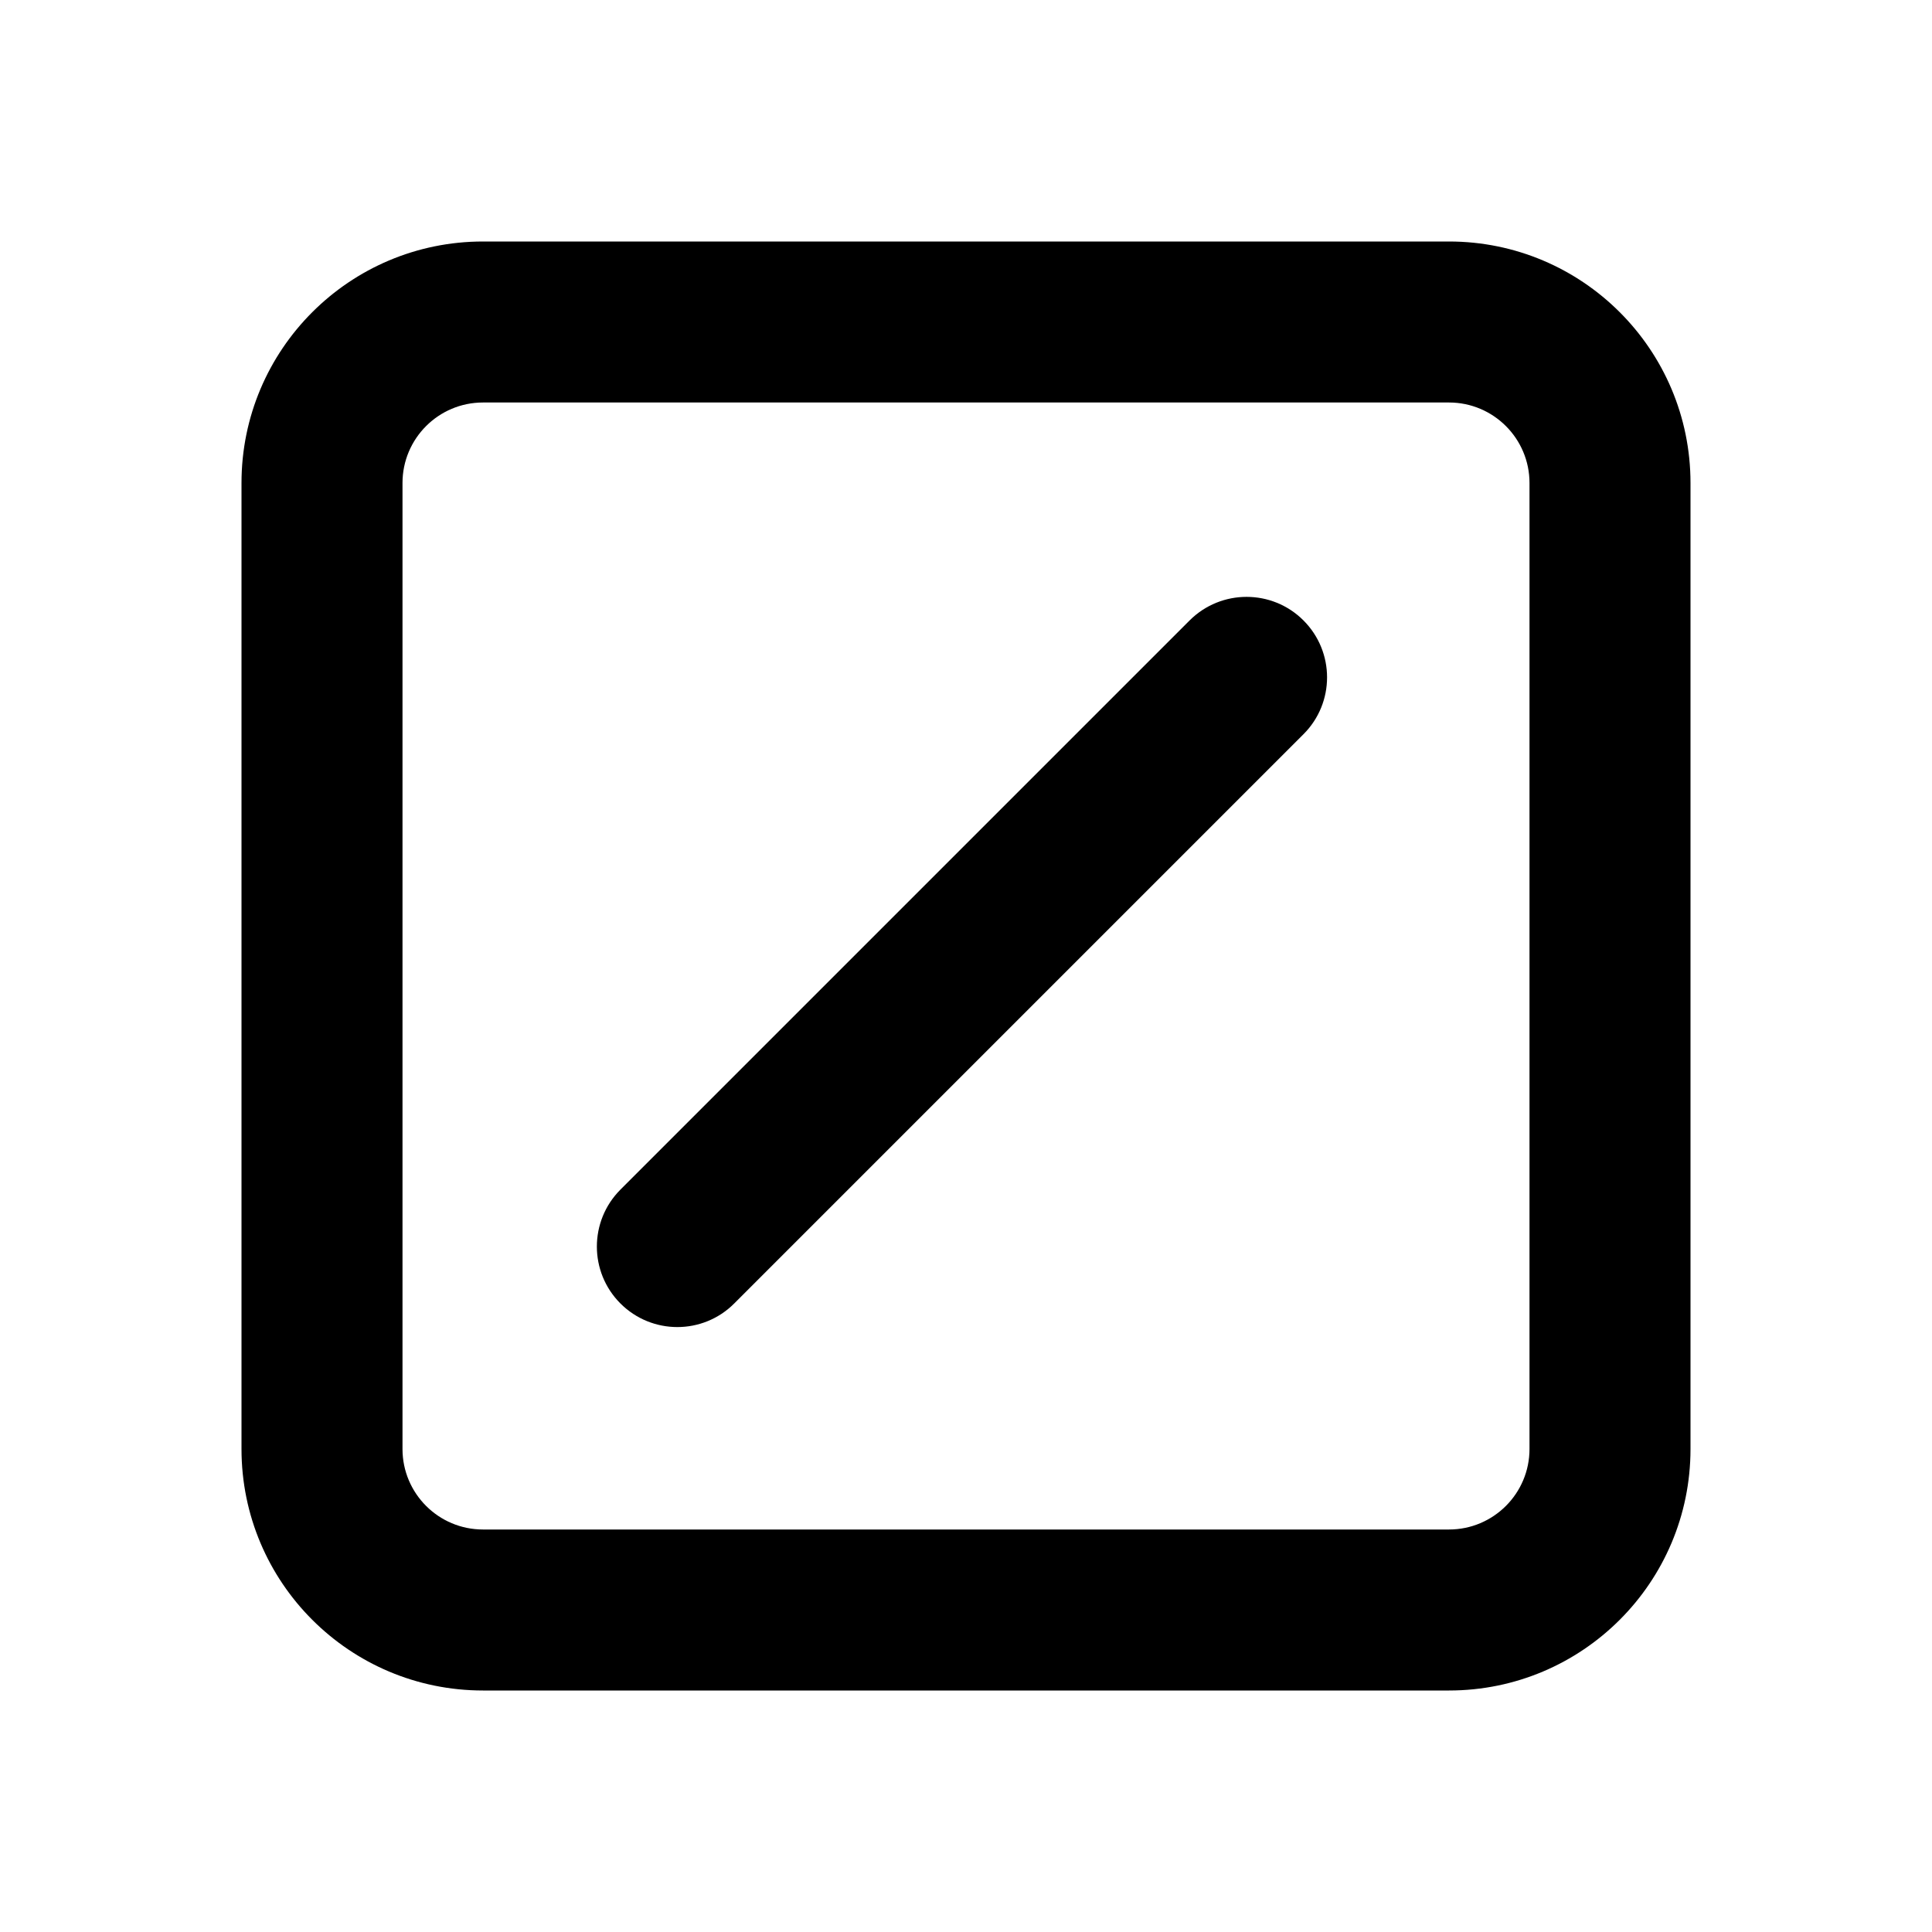
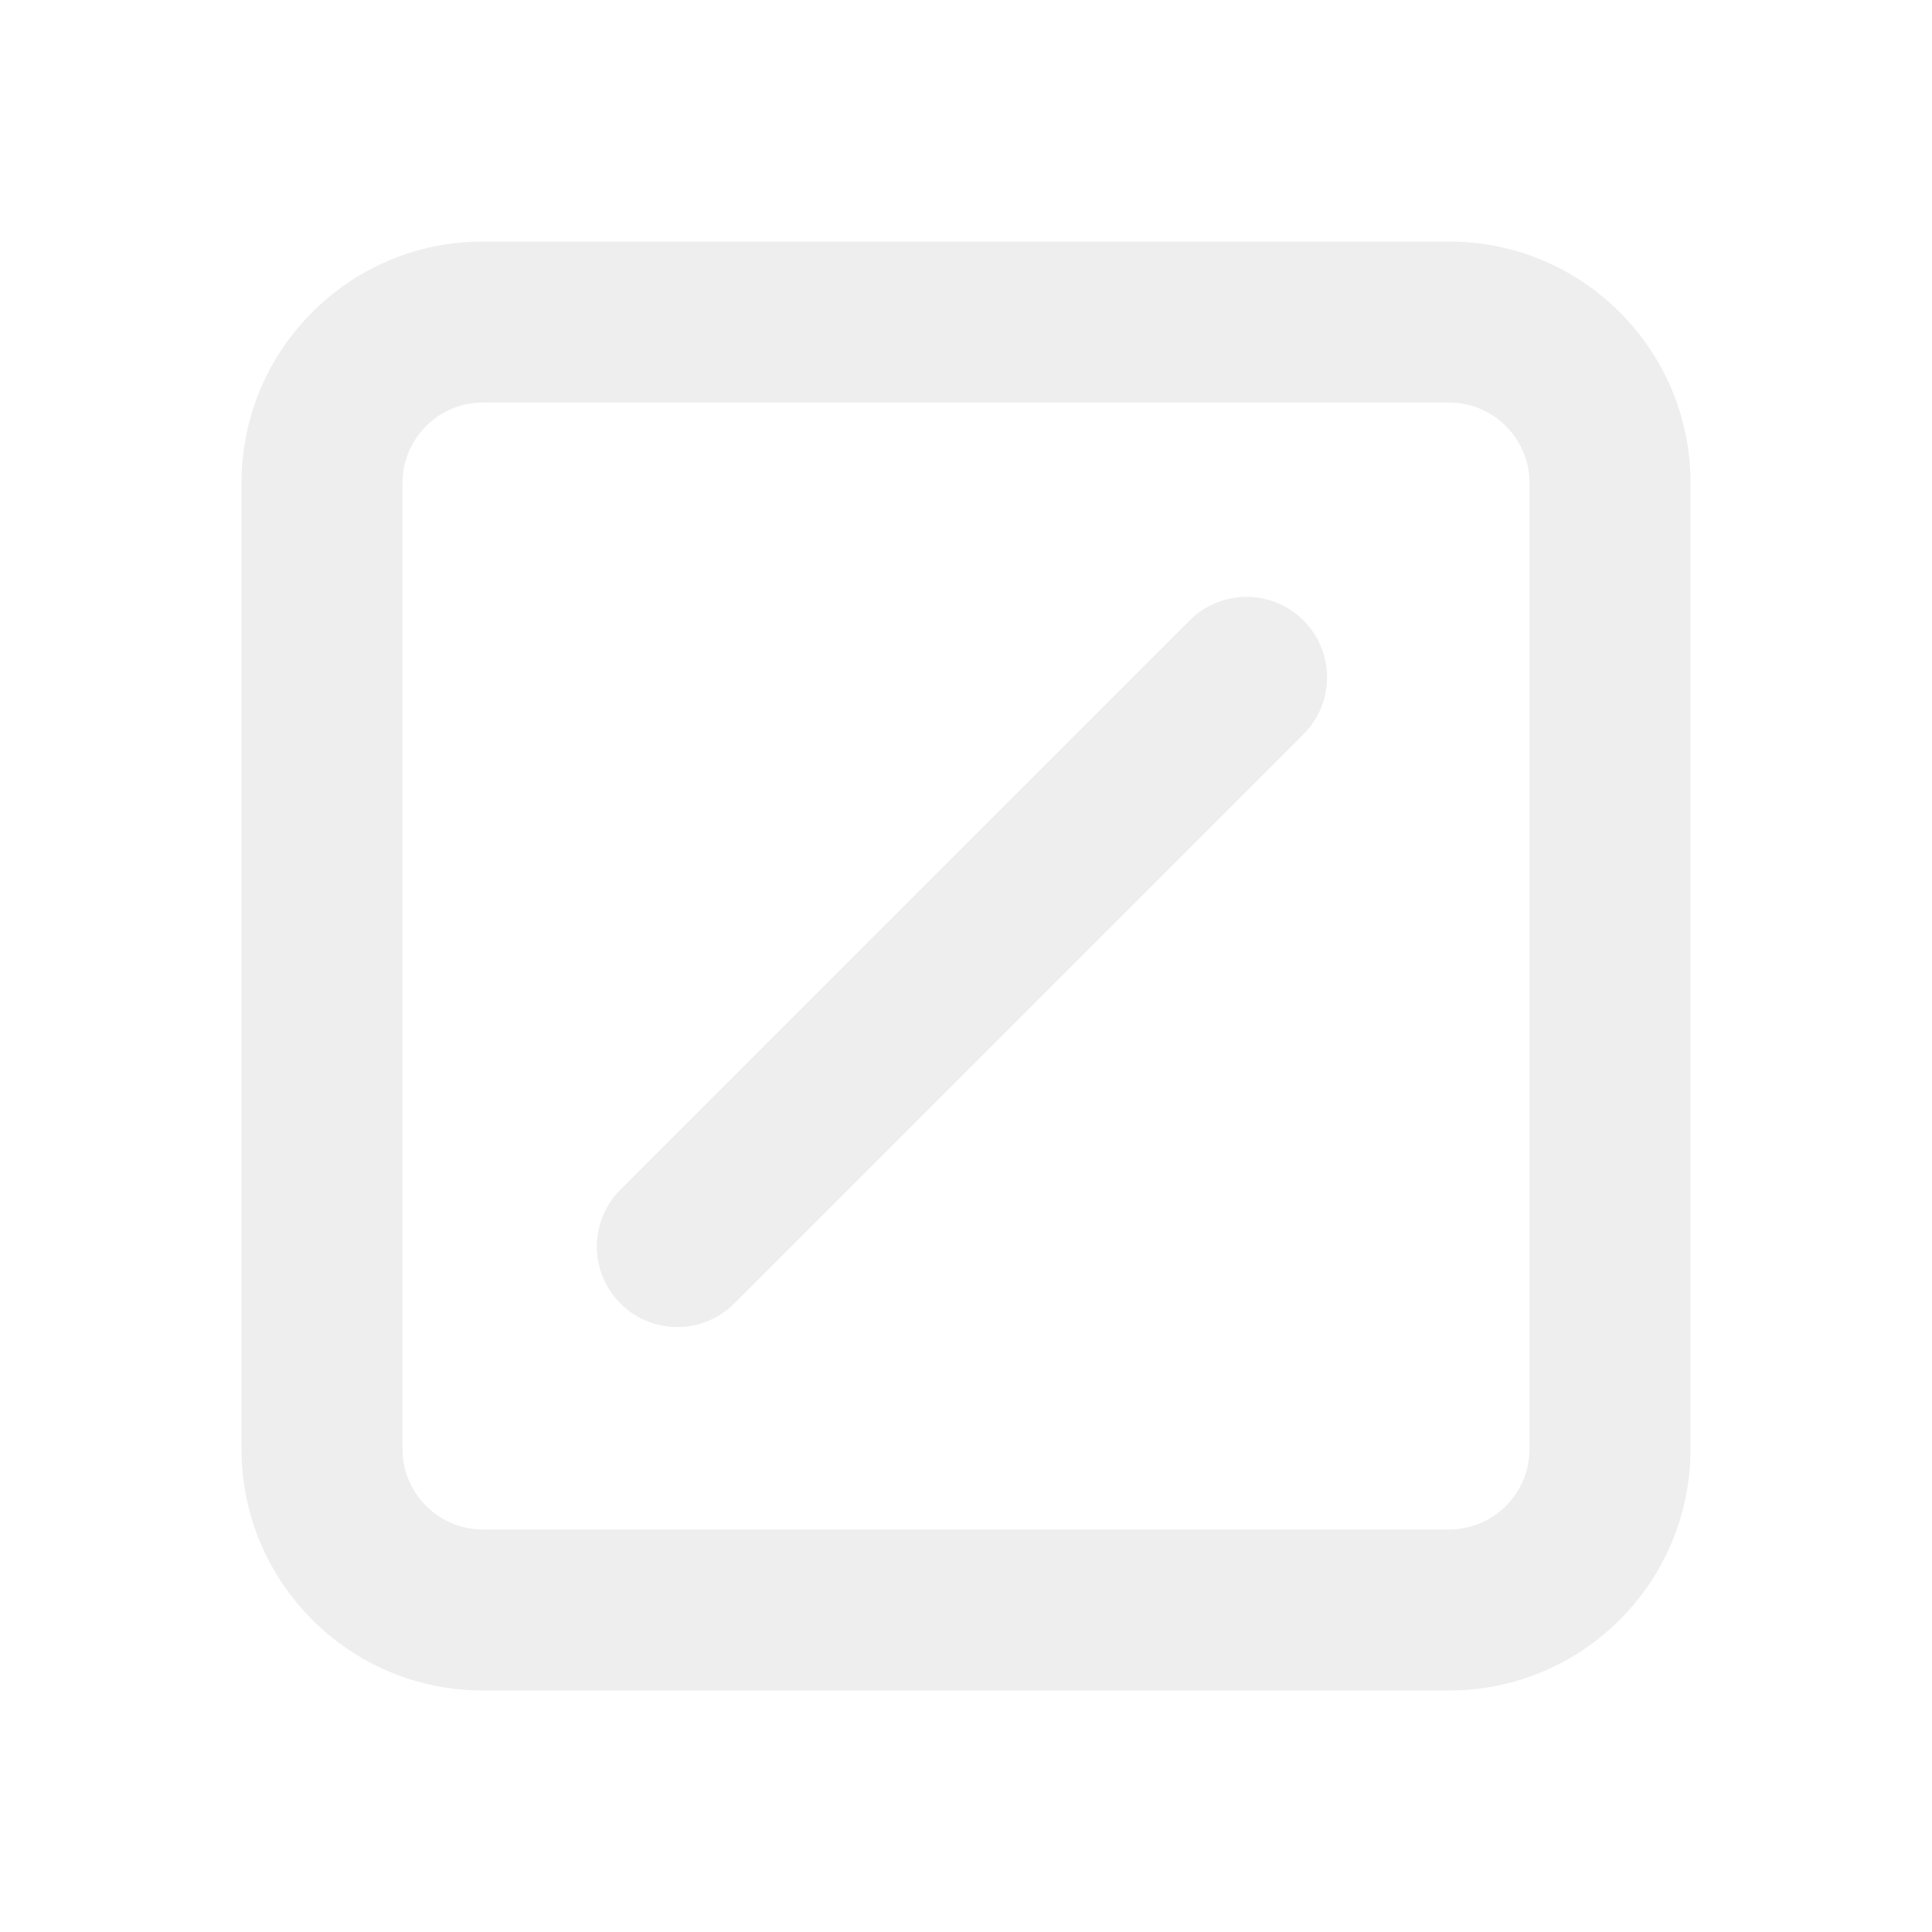
<svg xmlns="http://www.w3.org/2000/svg" width="24" height="24" viewBox="0 0 24 24" fill="none">
-   <path d="M16.192 7.707C15.802 7.317 15.169 7.317 14.778 7.707L7.707 14.778C7.317 15.169 7.317 15.802 7.707 16.192C8.098 16.583 8.731 16.583 9.121 16.192L16.192 9.121C16.583 8.731 16.583 8.098 16.192 7.707Z" fill="#000000" />
-   <path fill-rule="evenodd" clip-rule="evenodd" d="M3 6C3 4.343 4.343 3 6 3H18C19.657 3 21 4.343 21 6V18C21 19.657 19.657 21 18 21H6C4.343 21 3 19.657 3 18V6ZM6 5H18C18.552 5 19 5.448 19 6V18C19 18.552 18.552 19 18 19H6C5.448 19 5 18.552 5 18V6C5 5.448 5.448 5 6 5Z" fill="#000000" />
+   <path d="M16.192 7.707C15.802 7.317 15.169 7.317 14.778 7.707L7.707 14.778C7.317 15.169 7.317 15.802 7.707 16.192C8.098 16.583 8.731 16.583 9.121 16.192L16.192 9.121C16.583 8.731 16.583 8.098 16.192 7.707Z" fill="#eeeeee" />
+   <path fill-rule="evenodd" clip-rule="evenodd" d="M3 6C3 4.343 4.343 3 6 3H18C19.657 3 21 4.343 21 6V18C21 19.657 19.657 21 18 21H6C4.343 21 3 19.657 3 18V6ZM6 5H18C18.552 5 19 5.448 19 6V18C19 18.552 18.552 19 18 19H6C5.448 19 5 18.552 5 18V6C5 5.448 5.448 5 6 5Z" fill="#eeeeee" />
</svg>
